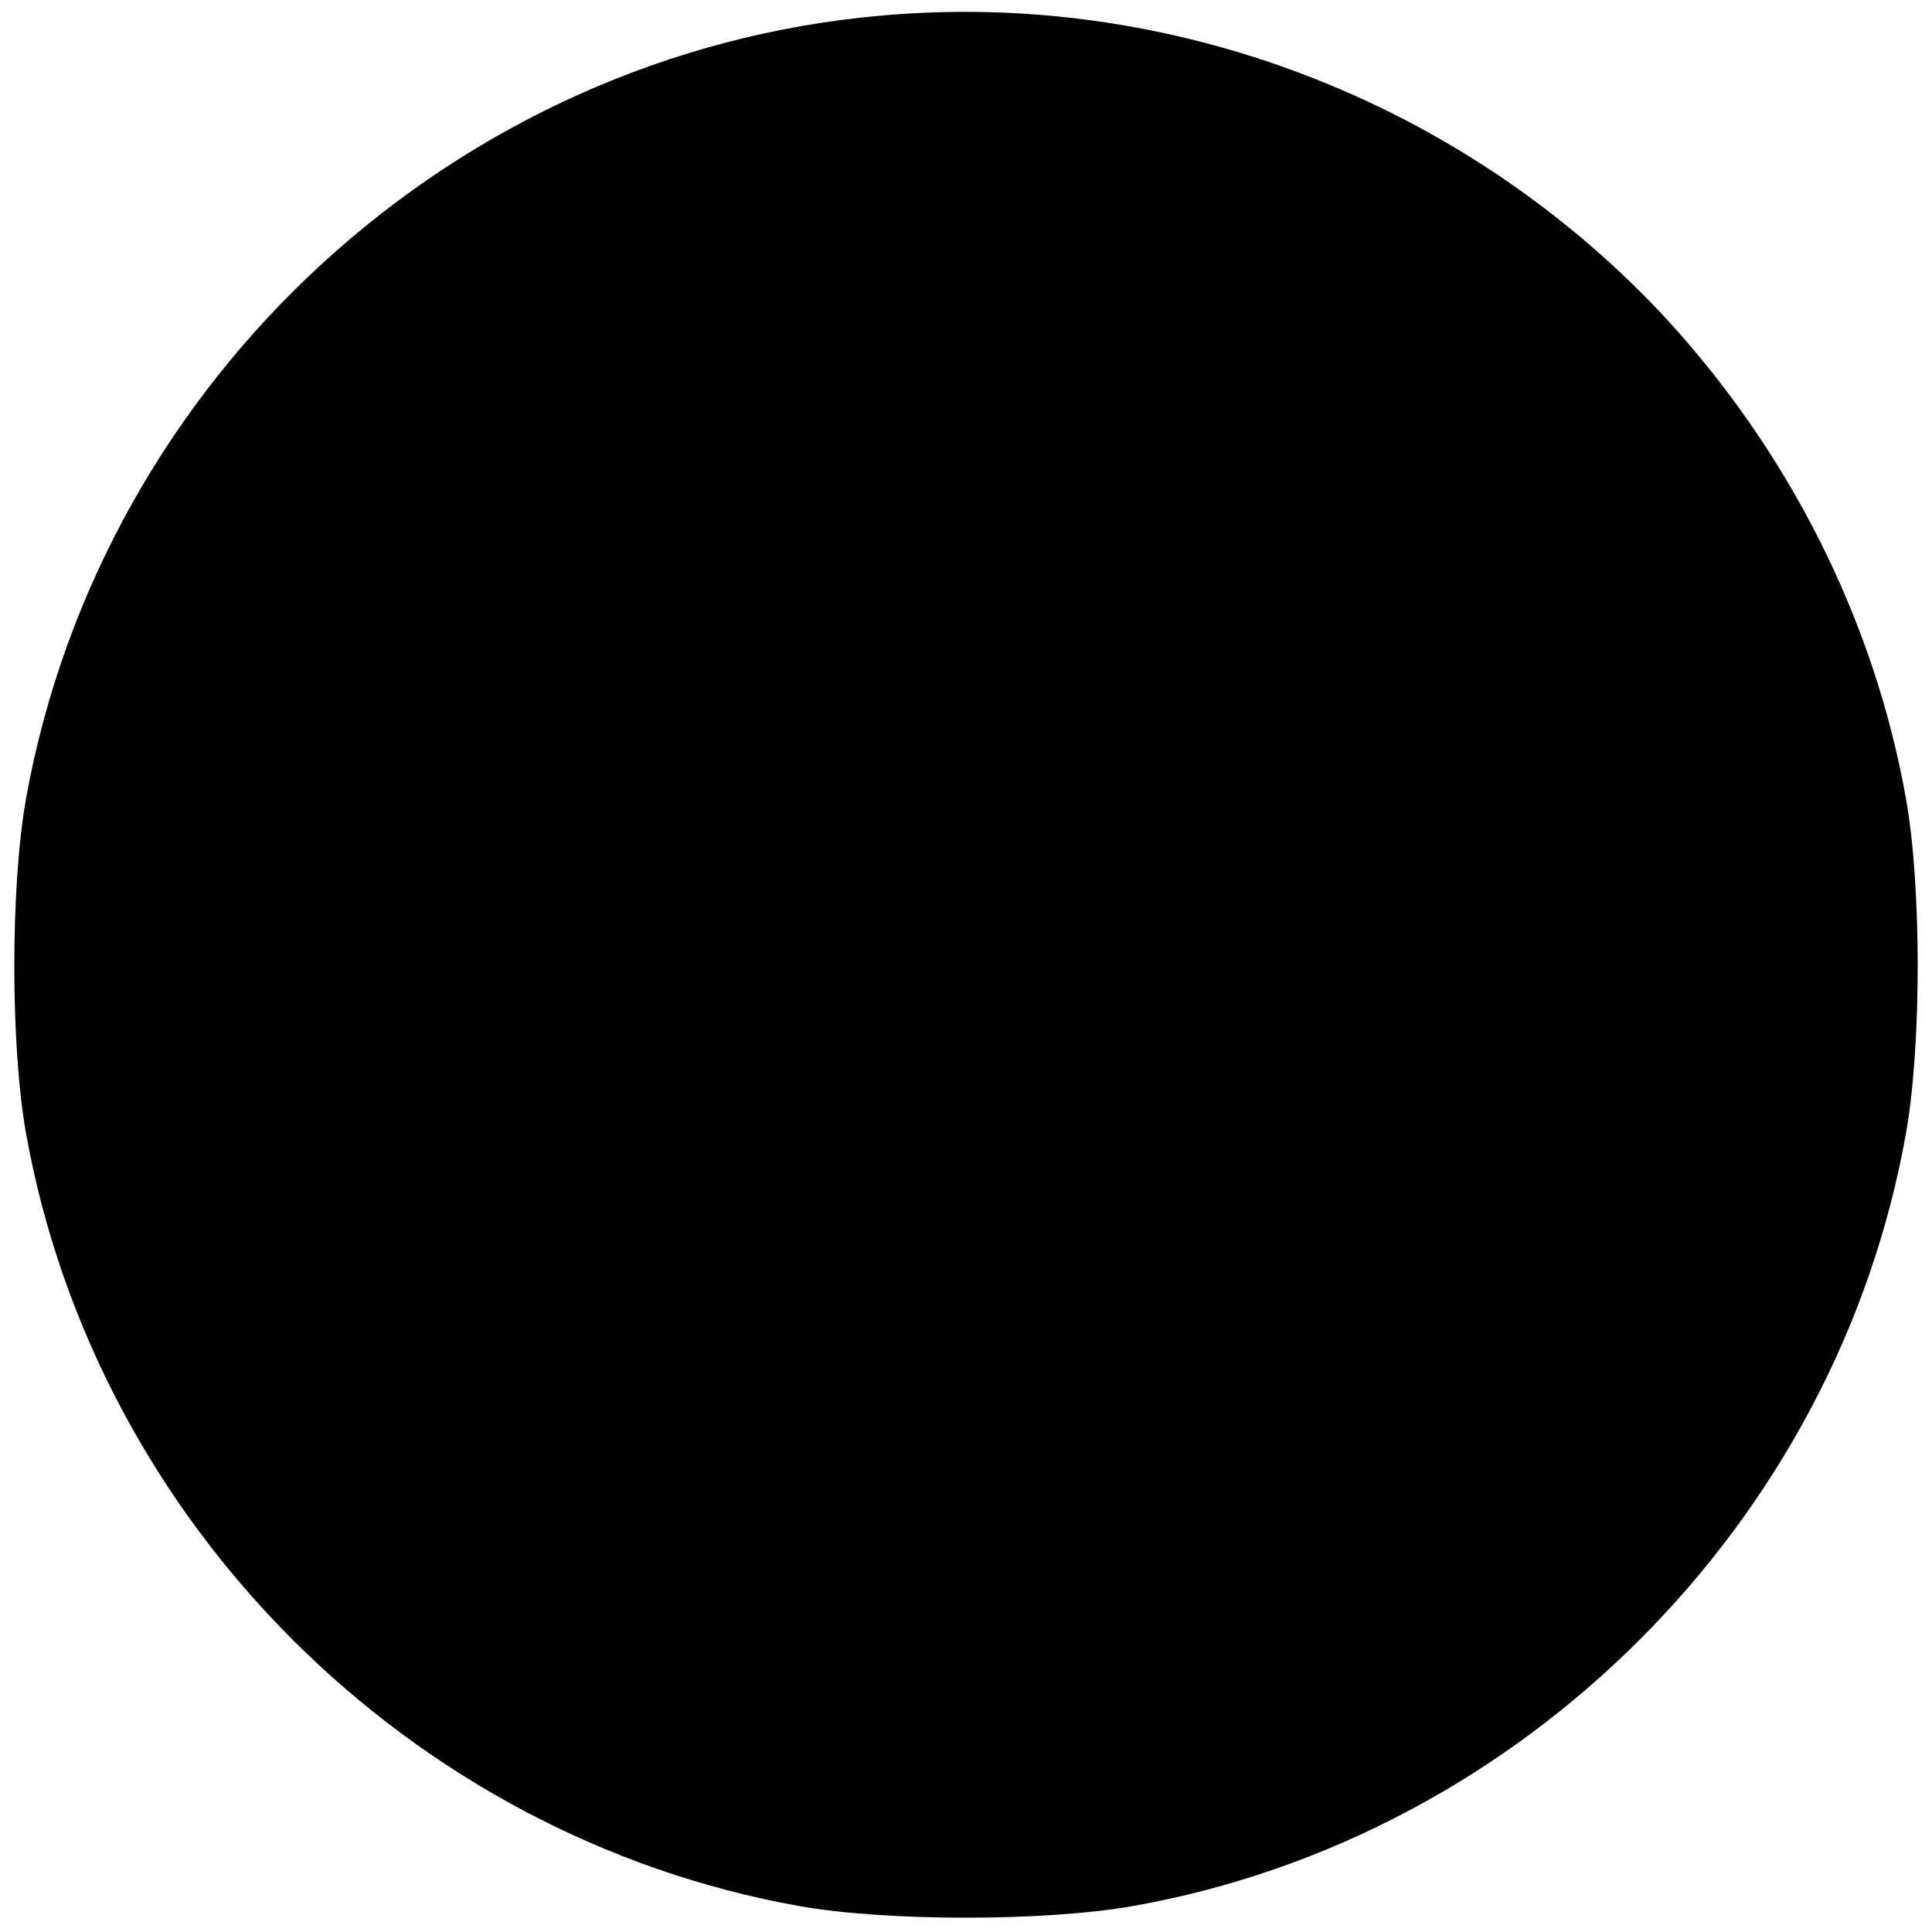
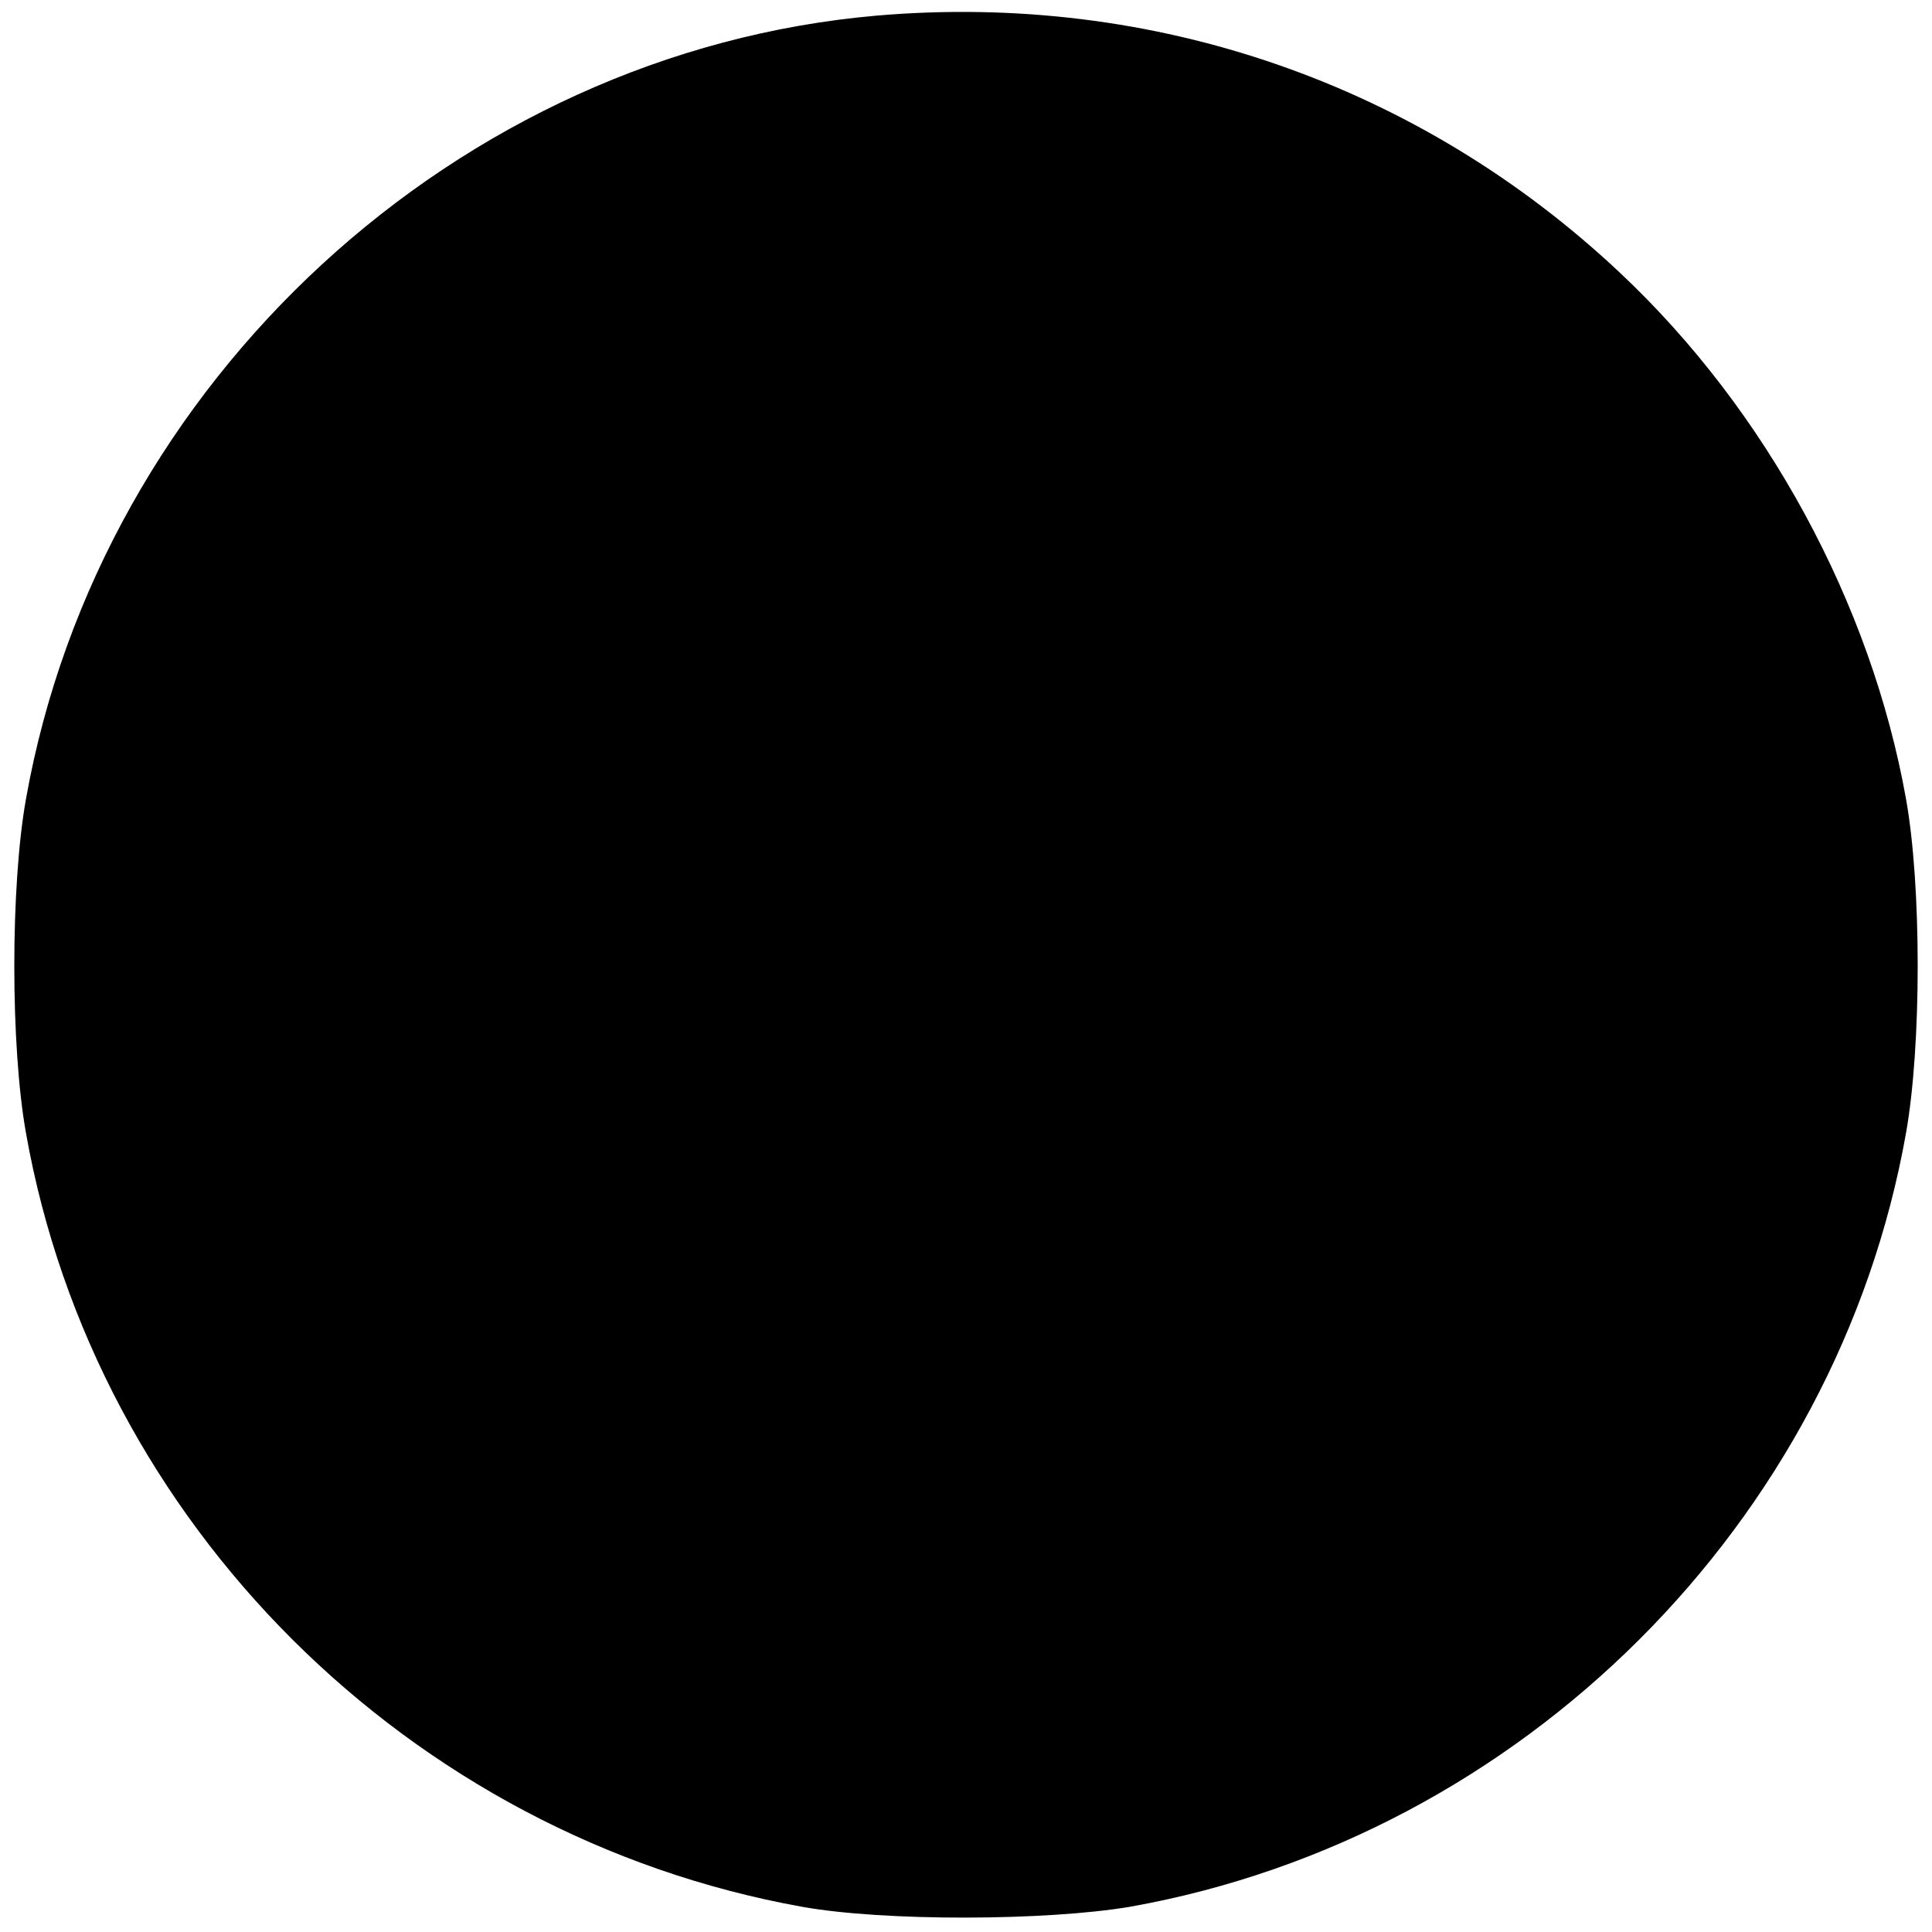
<svg xmlns="http://www.w3.org/2000/svg" version="1.0" width="260pt" height="260pt" viewBox="0 0 260 260" preserveAspectRatio="xMidYMid meet">
  <g transform="translate(0,260) scale(0.1,-0.1)" fill="#000000" stroke="none">
-     <path d="M1186 2579 c-572 -50 -1049 -487 -1151 -1054 -21 -118 -21 -332 0 -450 94 -525 516 -946 1040 -1040 117 -21 332 -21 450 0 524 93 947 516 1040 1040 21 118 21 333 0 450 -43 242 -159 471 -330 654 -270 286 -659 435 -1049 400z" />
+     <path d="M1180 2579 c-564 -49 -1045 -492 -1145 -1054 -21 -117 -21 -333 0 -450 93 -525 516 -946 1044 -1041 111 -20 330 -19 442 0 527 94 951 517 1044 1041 21 118 21 333 0 450 -47 263 -188 523 -385 708 -270 254 -627 378 -1000 346z" />
  </g>
</svg>
